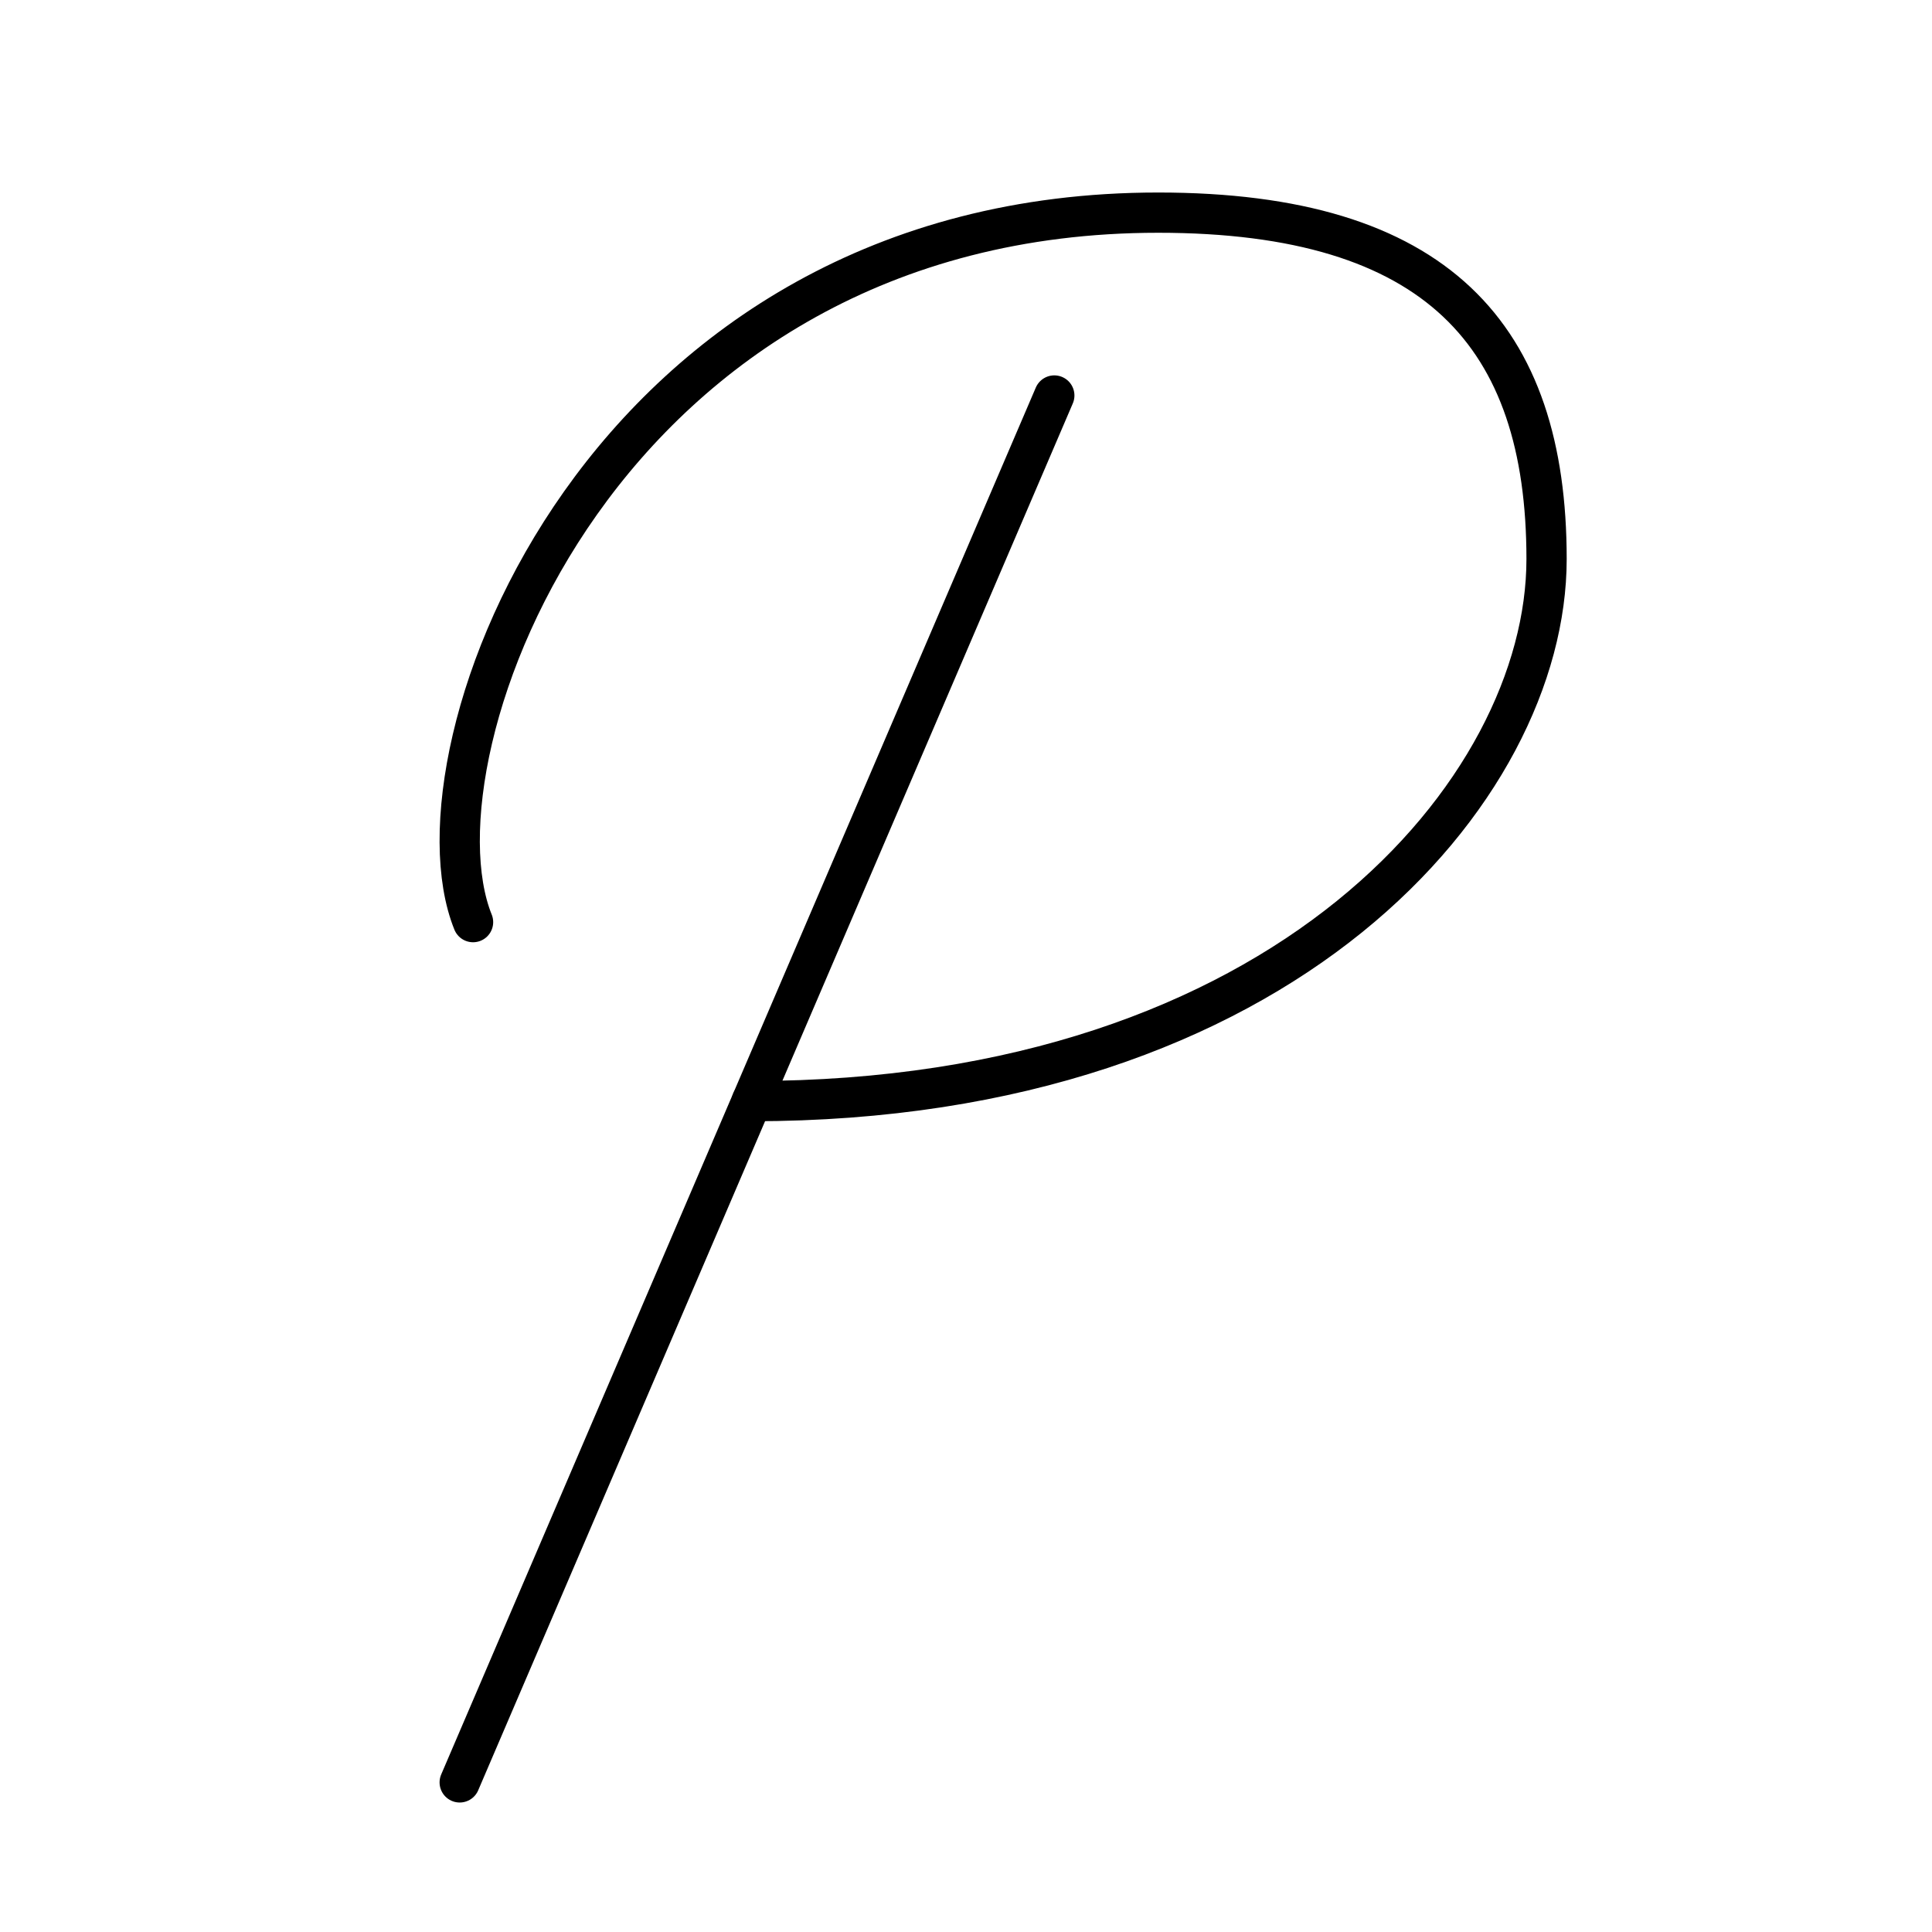
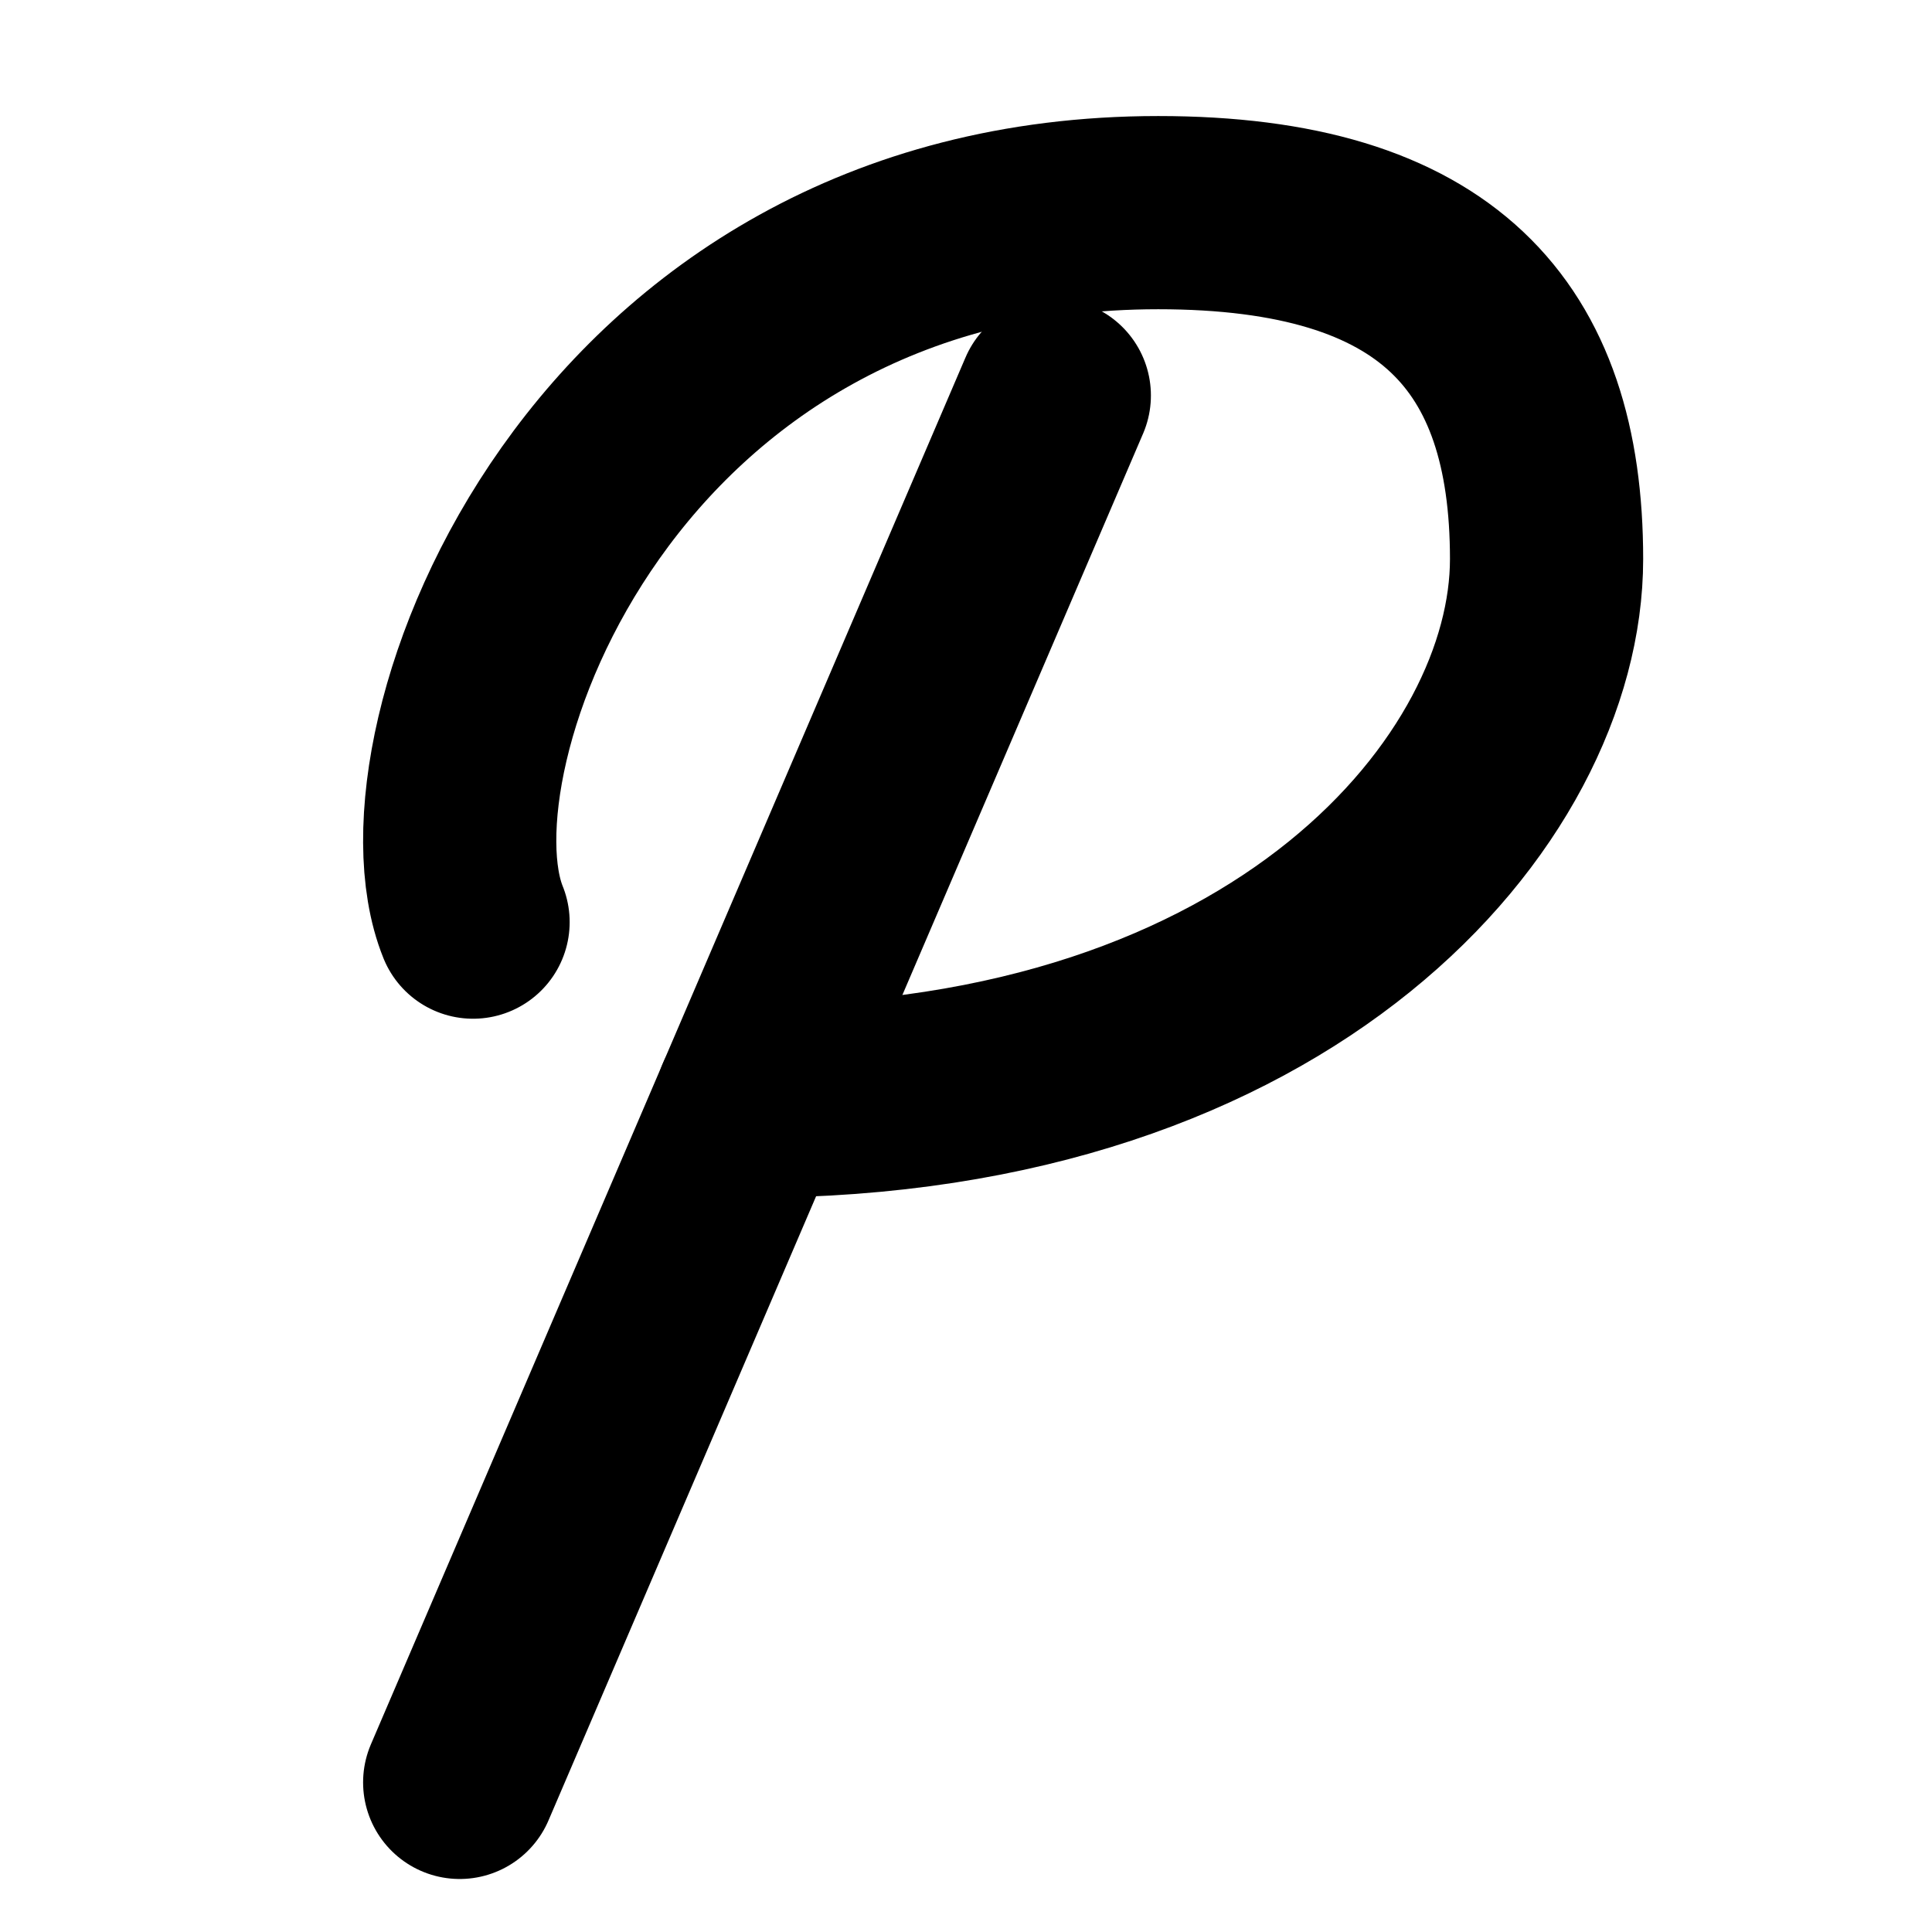
- <svg xmlns="http://www.w3.org/2000/svg" width="800px" height="800px" viewBox="0 0 48 48">
-   <defs>
-     <style>.a{fill:none;stroke:#000000;stroke-linecap:round;stroke-linejoin:round;}</style>
-   </defs>
-   <path class="a" d="M11.753,22.91C10.028,18.639,14.929,5.283,28.775,5.283c6.923,0,9.649,3.051,9.649,8.607,0,5.735-6.479,13.467-19.746,13.467" />
-   <line class="a" x1="26.194" y1="9.826" x2="11.421" y2="44.283" />
+ <svg xmlns="http://www.w3.org/2000/svg" viewBox="0 0 48 48" fill="#000000">
+   <g id="SVGRepo_bgCarrier" stroke-width="0" />
+   <g id="SVGRepo_tracerCarrier" stroke-linecap="round" stroke-linejoin="round" stroke="#CCCCCC" stroke-width="4.8">
+     <defs>
+       <style>.a{fill:none;stroke:currentColor;stroke-linecap:round;stroke-linejoin:round;}</style>
+     </defs>
+     <path class="a" d="M11.753,22.91C10.028,18.639,14.929,5.283,28.775,5.283c6.923,0,9.649,3.051,9.649,8.607,0,5.735-6.479,13.467-19.746,13.467" />
+     <line class="a" x1="26.194" y1="9.826" x2="11.421" y2="44.283" />
+   </g>
+   <g id="SVGRepo_iconCarrier">
+     <defs>
+       <style>.a{fill:none;stroke:currentColor;stroke-linecap:round;stroke-linejoin:round;}</style>
+     </defs>
+     <path class="a" d="M11.753,22.91C10.028,18.639,14.929,5.283,28.775,5.283c6.923,0,9.649,3.051,9.649,8.607,0,5.735-6.479,13.467-19.746,13.467" />
+     <line class="a" x1="26.194" y1="9.826" x2="11.421" y2="44.283" />
+   </g>
</svg>
